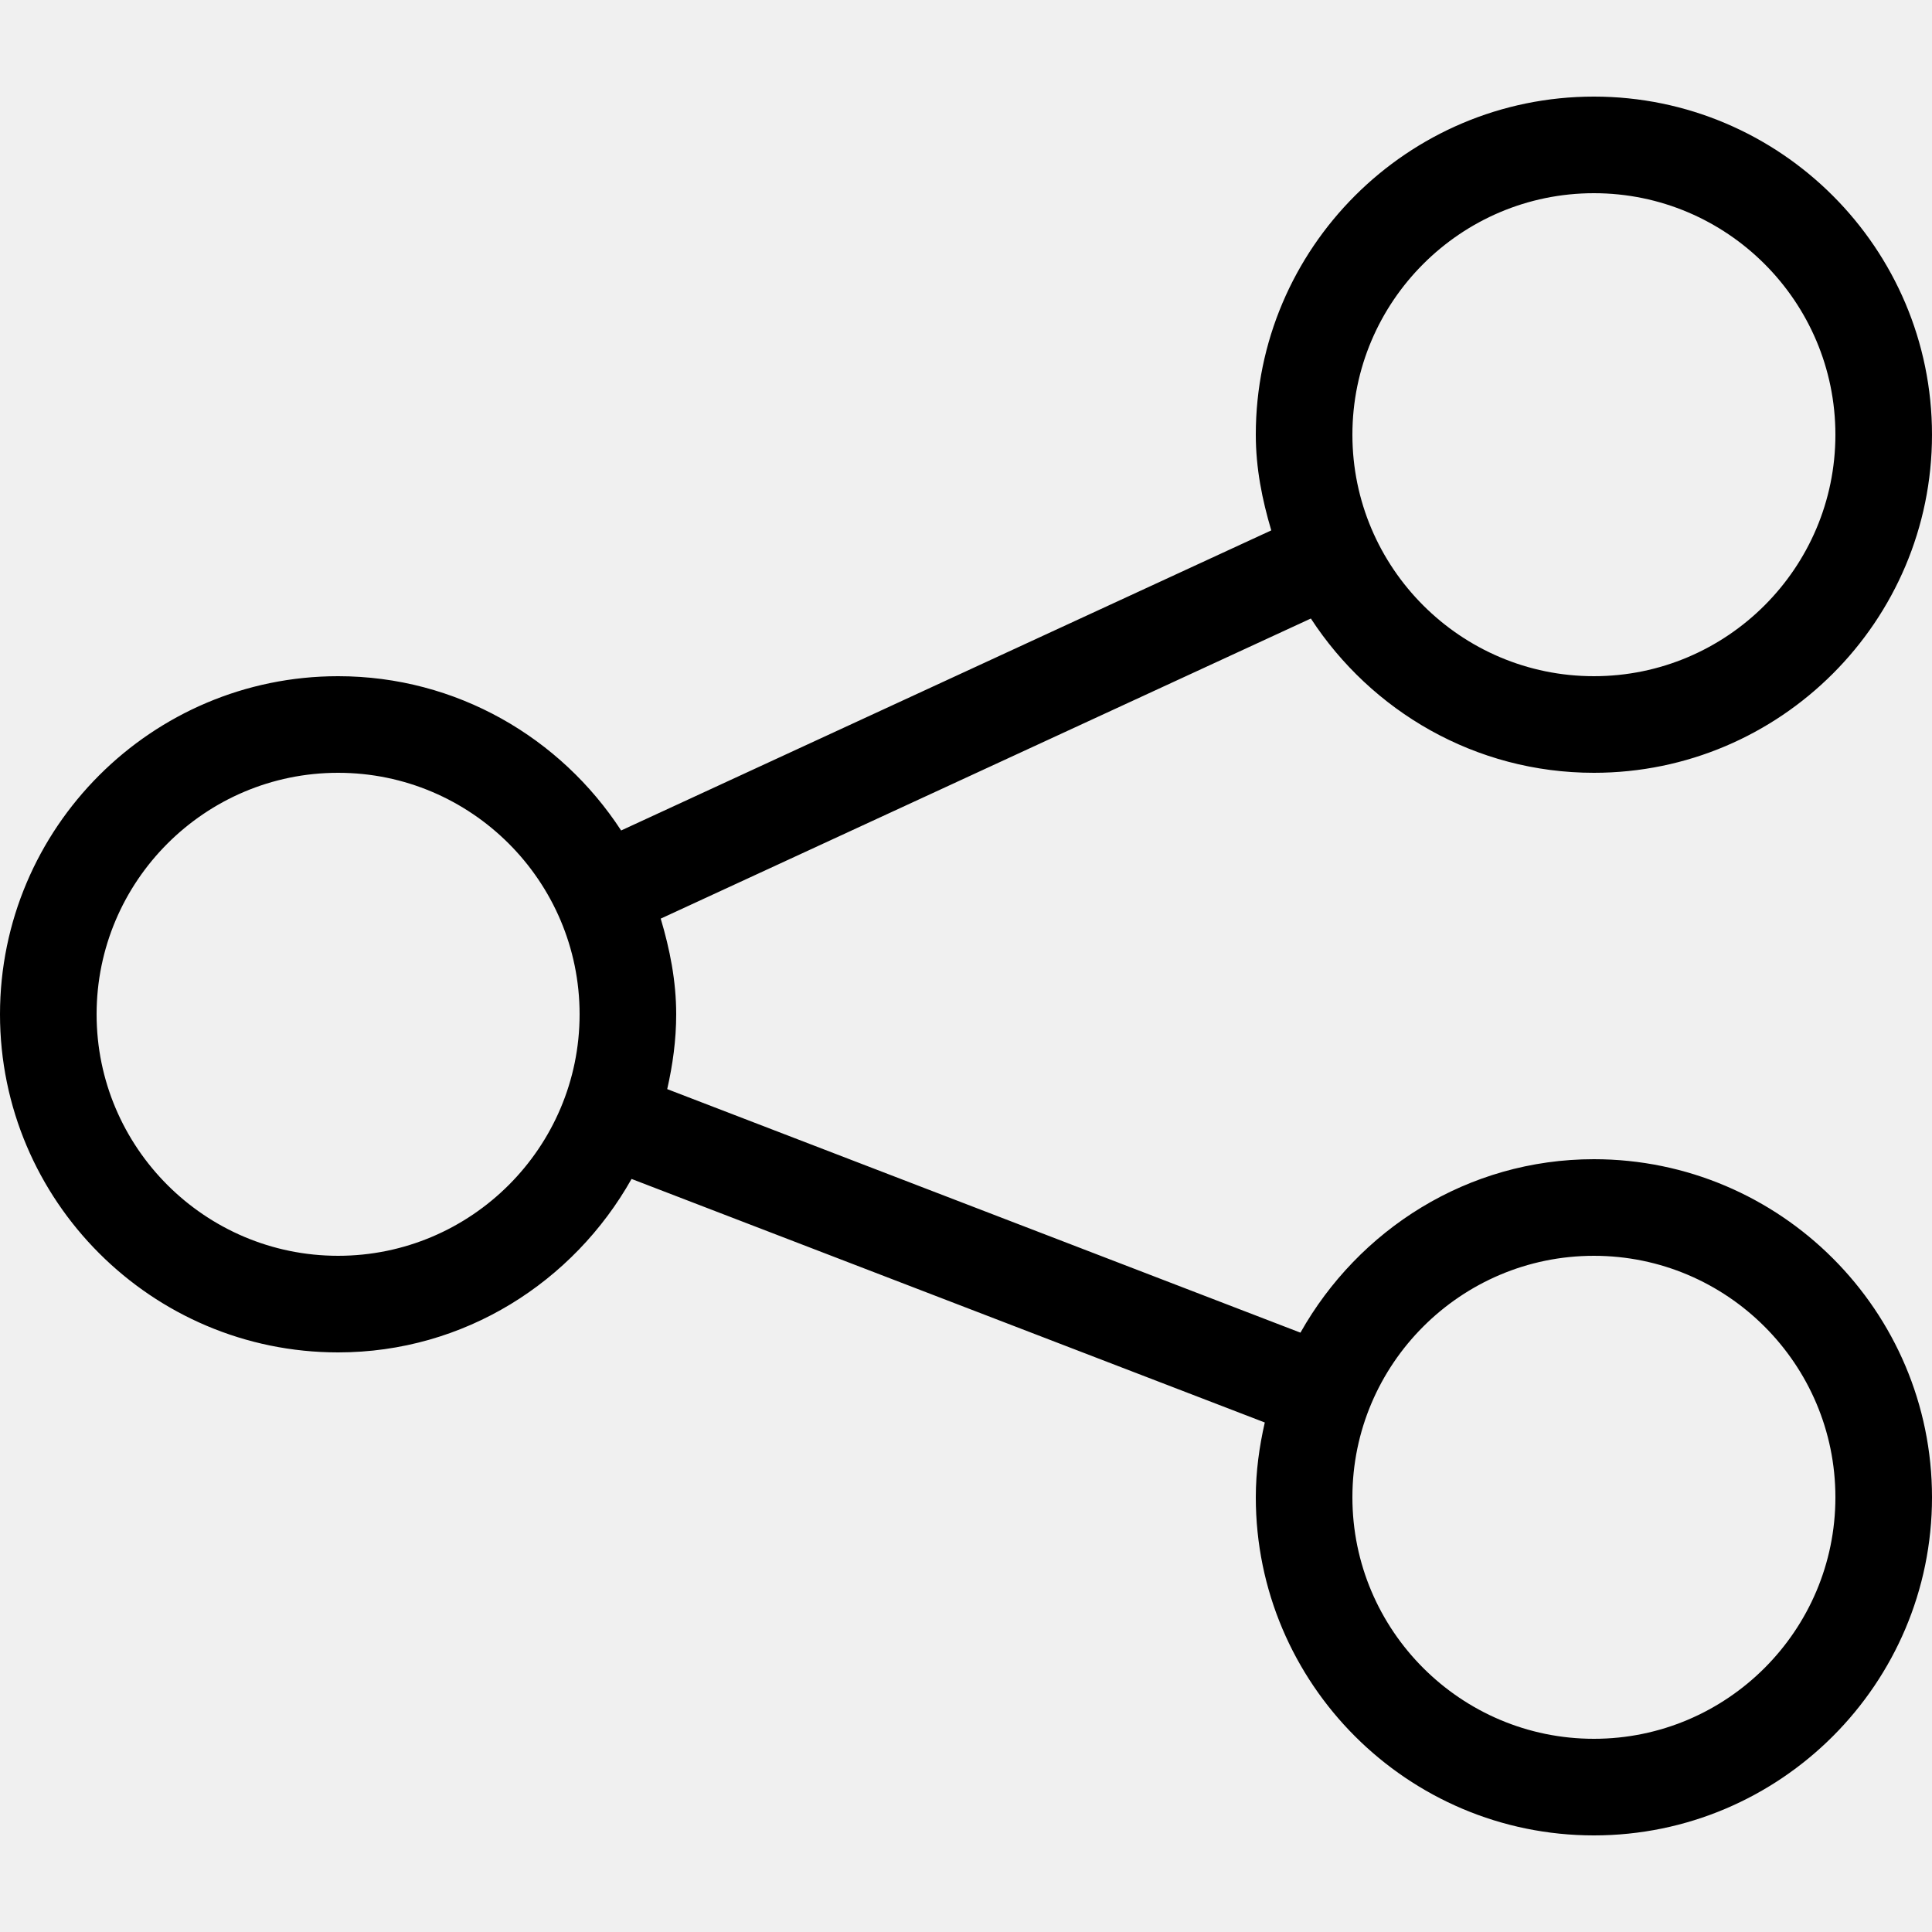
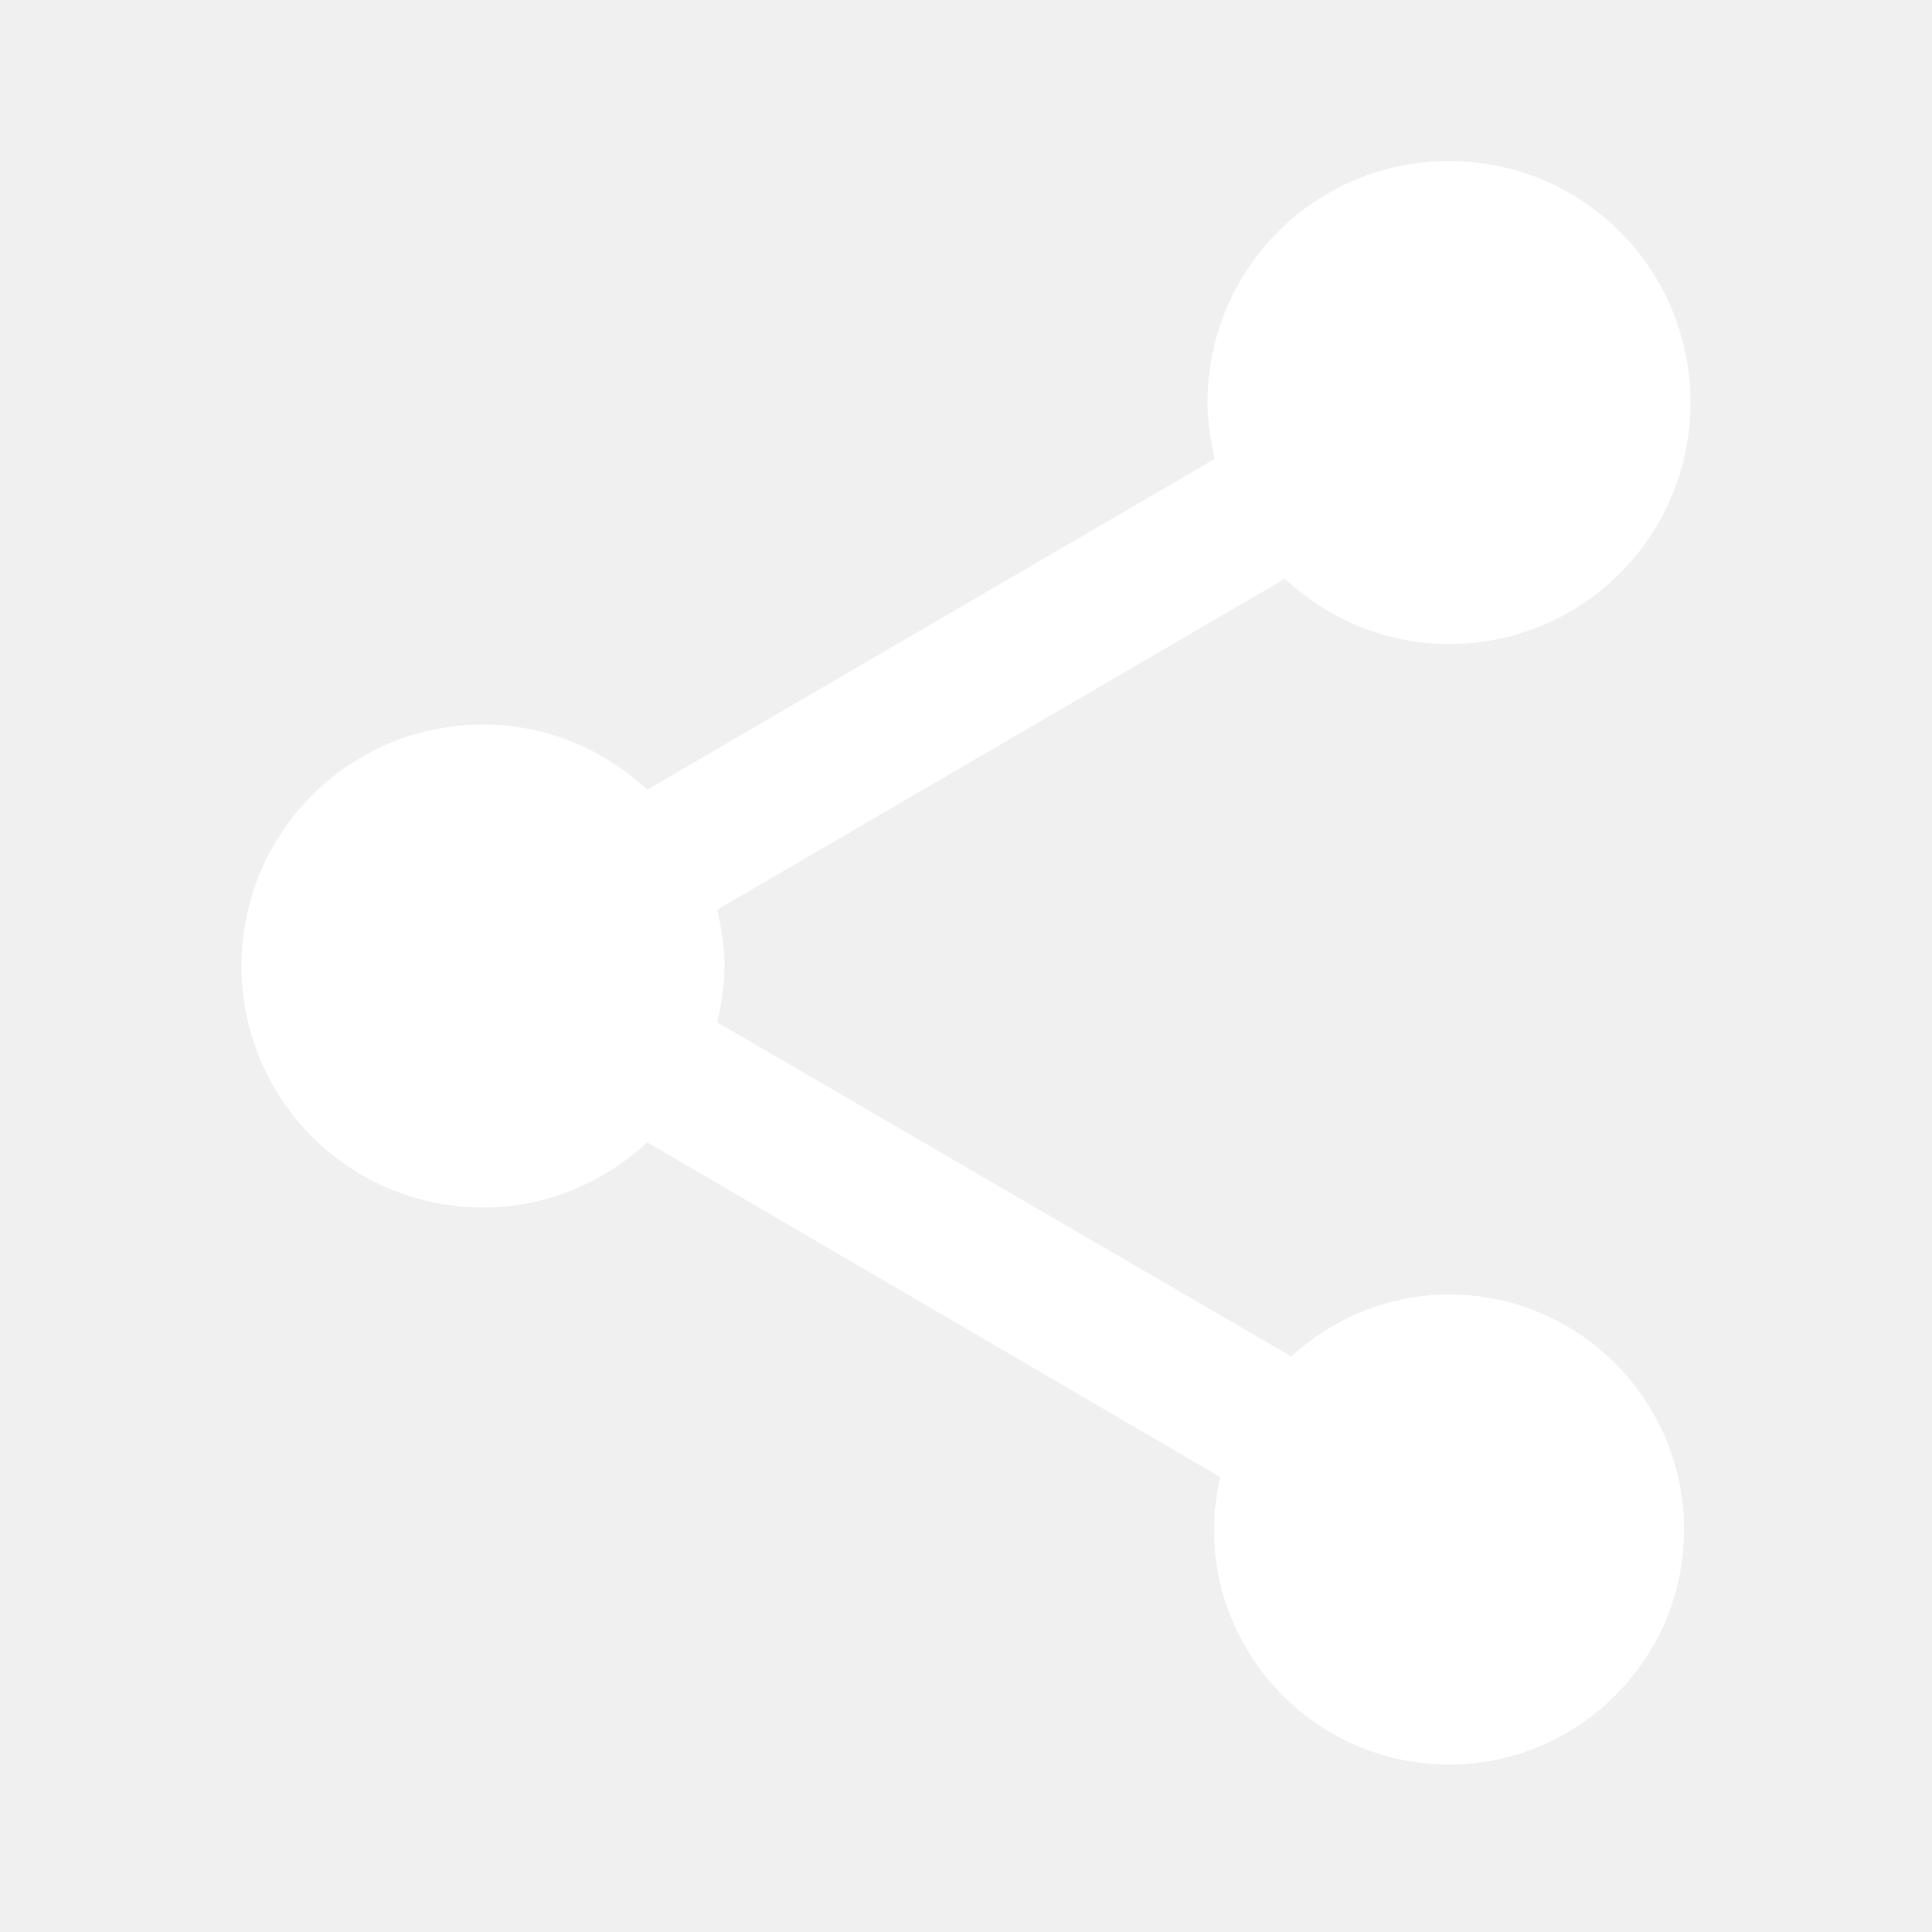
- <svg xmlns="http://www.w3.org/2000/svg" version="1.1" id="Capa_1" x="0px" y="0px" viewBox="0 0 426.667 426.667" style="enable-background:new 0 0 426.667 426.667;" xml:space="preserve">
-   <g>
-     <g>
-       <path d="M352,256c-27.902,0-51.993,15.57-64.807,38.307l-139.844-53.785c1.214-5.333,1.984-10.827,1.984-16.522    c0-7.388-1.41-14.385-3.418-21.13l143.579-66.275c13.333,20.458,36.32,34.072,62.505,34.072c41.167,0,74.667-33.5,74.667-74.667    c0-41.167-33.5-74.667-74.667-74.667S277.333,54.833,277.333,96c0,7.388,1.41,14.385,3.418,21.13l-143.579,66.275    c-13.333-20.458-36.32-34.072-62.505-34.072C33.5,149.333,0,182.833,0,224c0,41.167,33.5,74.667,74.667,74.667    c27.902,0,51.994-15.57,64.807-38.307l139.844,53.785c-1.214,5.333-1.984,10.827-1.984,16.522c0,41.167,33.5,74.667,74.667,74.667    s74.667-33.5,74.667-74.667C426.667,289.5,393.167,256,352,256z M352,42.667c29.406,0,53.333,23.927,53.333,53.333    S381.406,149.333,352,149.333S298.667,125.406,298.667,96S322.594,42.667,352,42.667z M74.667,277.333    c-29.406,0-53.333-23.927-53.333-53.333s23.927-53.333,53.333-53.333S128,194.594,128,224S104.073,277.333,74.667,277.333z     M352,384c-29.406,0-53.333-23.927-53.333-53.333s23.927-53.333,53.333-53.333s53.333,23.927,53.333,53.333S381.406,384,352,384z" />
-     </g>
-   </g>
-   <g>
- </g>
-   <g>
- </g>
-   <g>
- </g>
-   <g>
- </g>
-   <g>
- </g>
-   <g>
- </g>
-   <g>
- </g>
-   <g>
- </g>
-   <g>
- </g>
-   <g>
- </g>
-   <g>
- </g>
-   <g>
- </g>
-   <g>
- </g>
-   <g>
- </g>
-   <g>
- </g>
+ <svg xmlns="http://www.w3.org/2000/svg" viewBox="0 0 24 24" fill="white" width="24px" height="24px">
+   <path d="M0 0h24v24H0z" fill="none" />
+   <path d="M18 16.08c-.76 0-1.44.3-1.96.77L8.91 12.7c.05-.23.09-.46.09-.7s-.04-.47-.09-.7l7.05-4.11c.54.5 1.25.81 2.04.81 1.66 0 3-1.34 3-3s-1.34-3-3-3-3 1.34-3 3c0 .24.04.47.09.7L8.04 9.81C7.5 9.31 6.79 9 6 9c-1.66 0-3 1.34-3 3s1.34 3 3 3c.79 0 1.5-.31 2.04-.81l7.12 4.16c-.05.21-.08.43-.08.65 0 1.61 1.31 2.92 2.92 2.92 1.61 0 2.92-1.31 2.92-2.92s-1.31-2.92-2.92-2.92z" />
</svg>
